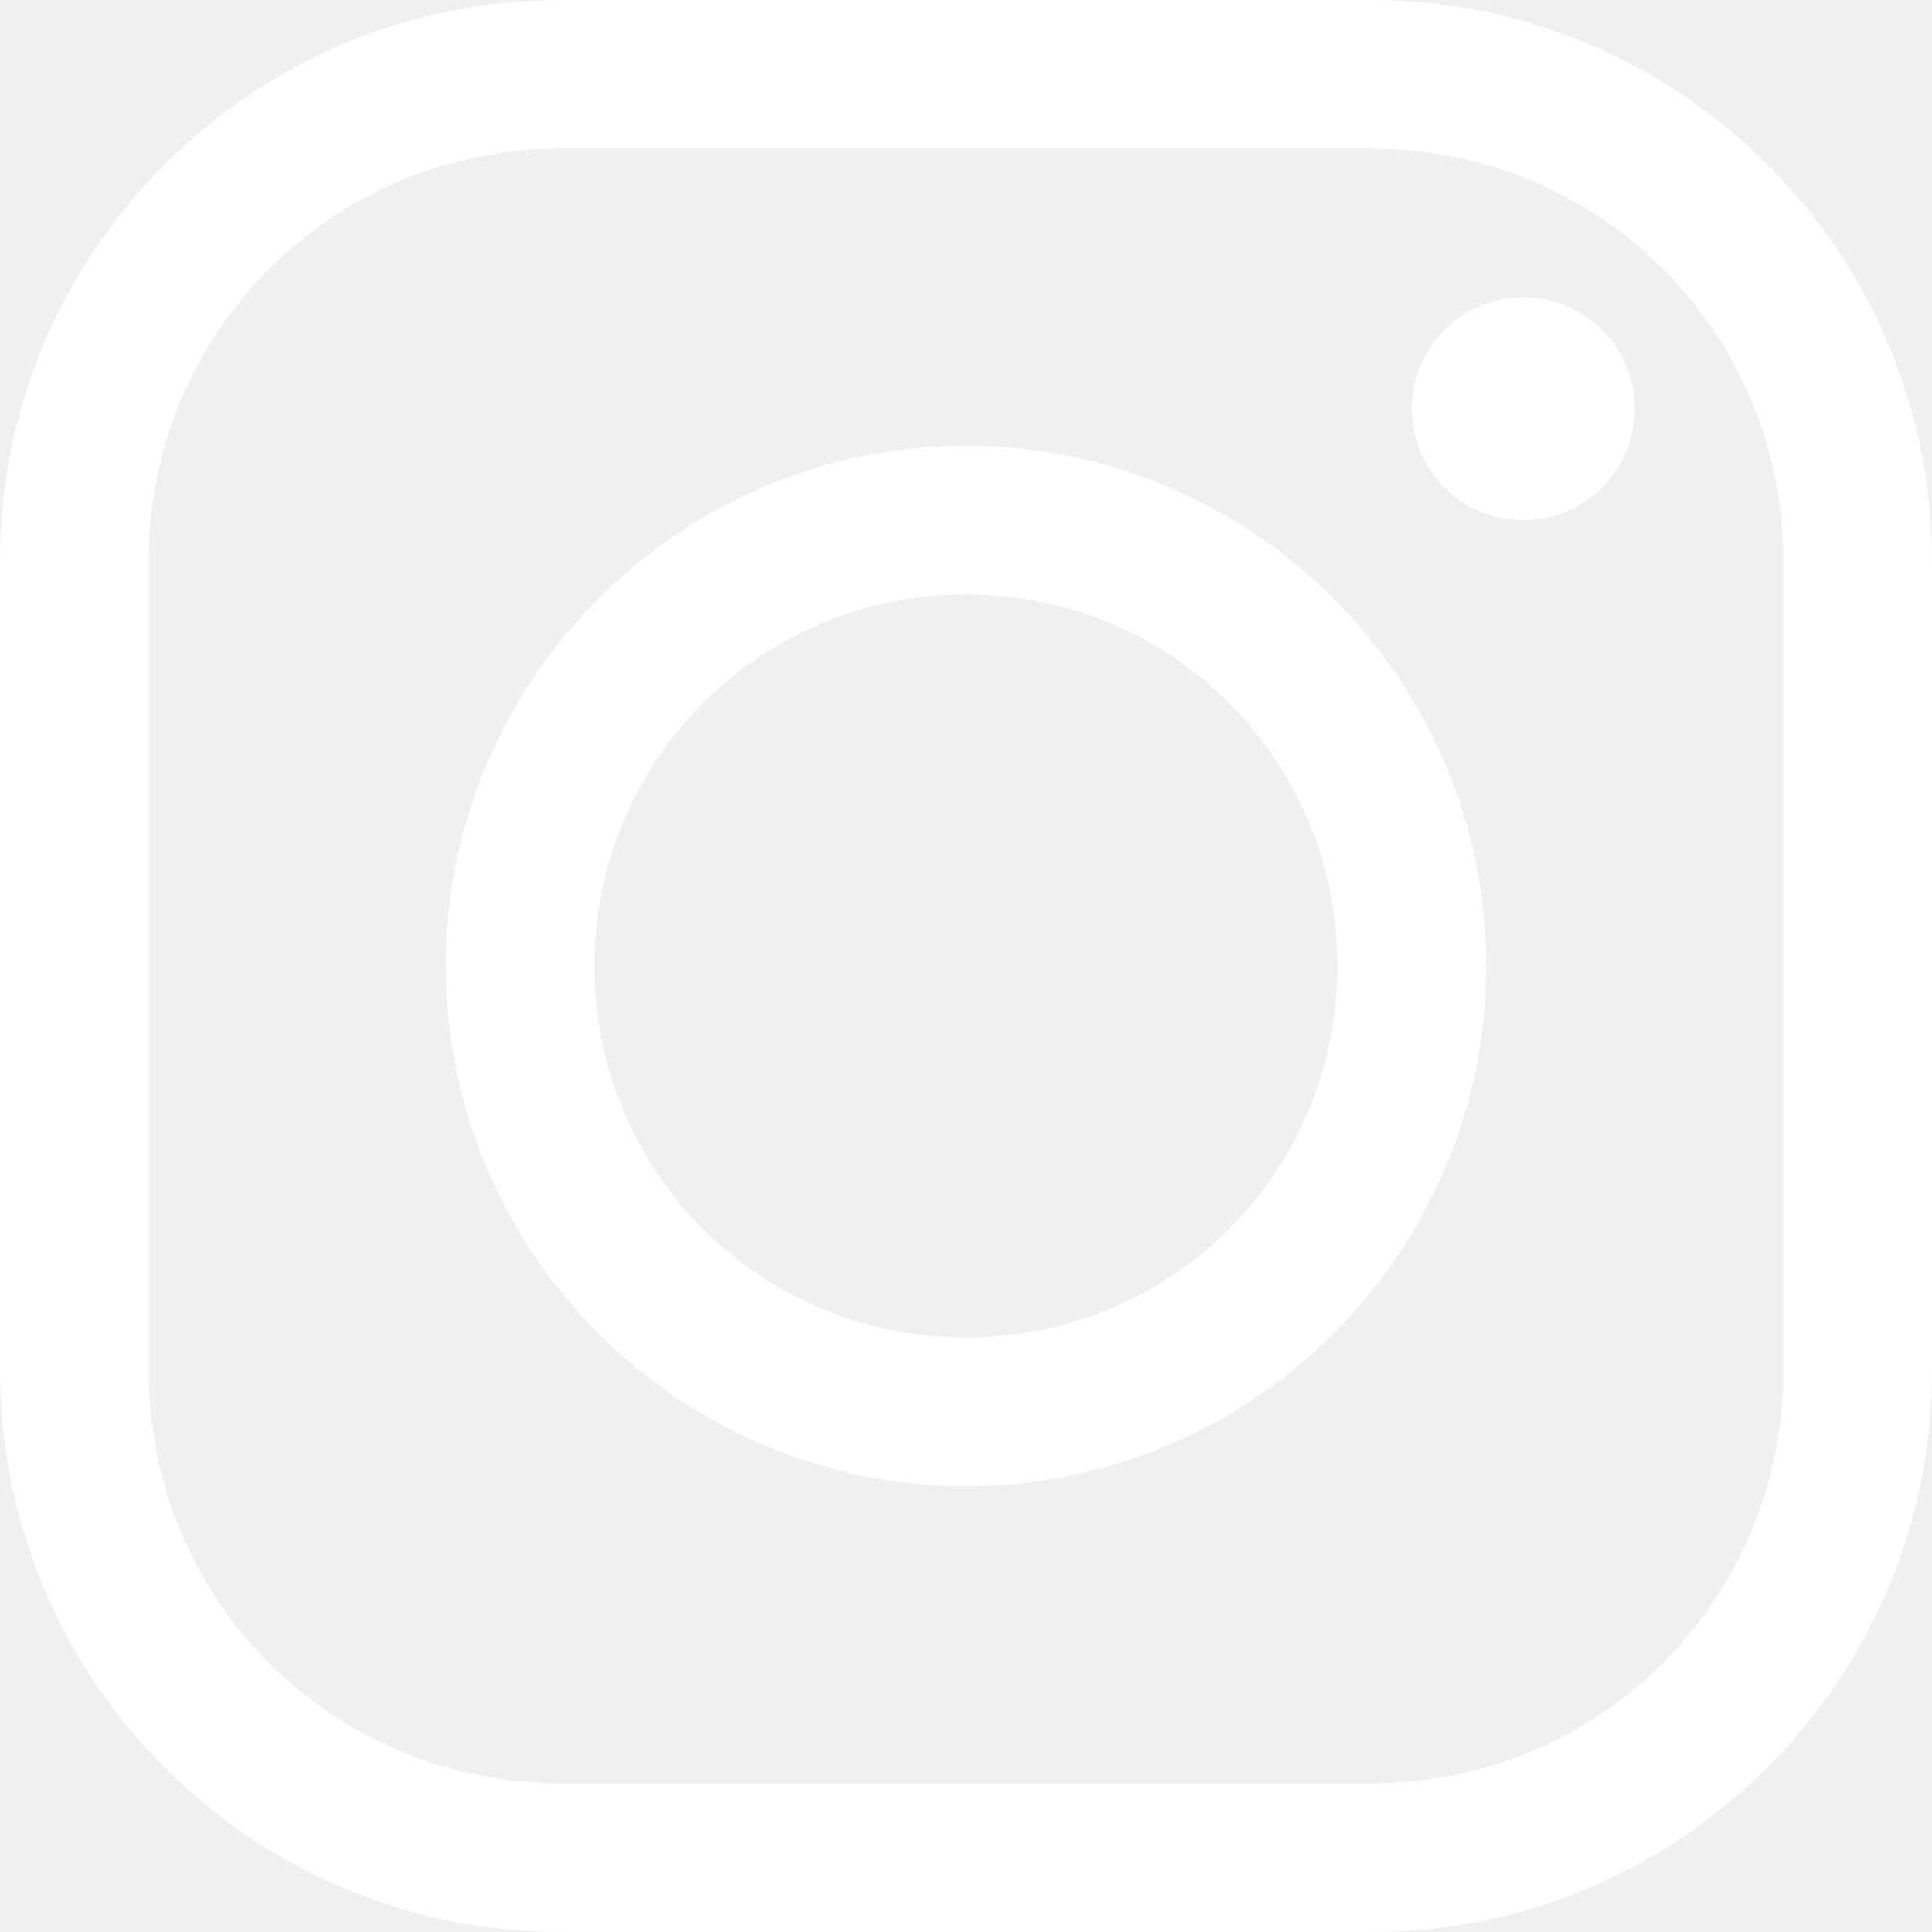
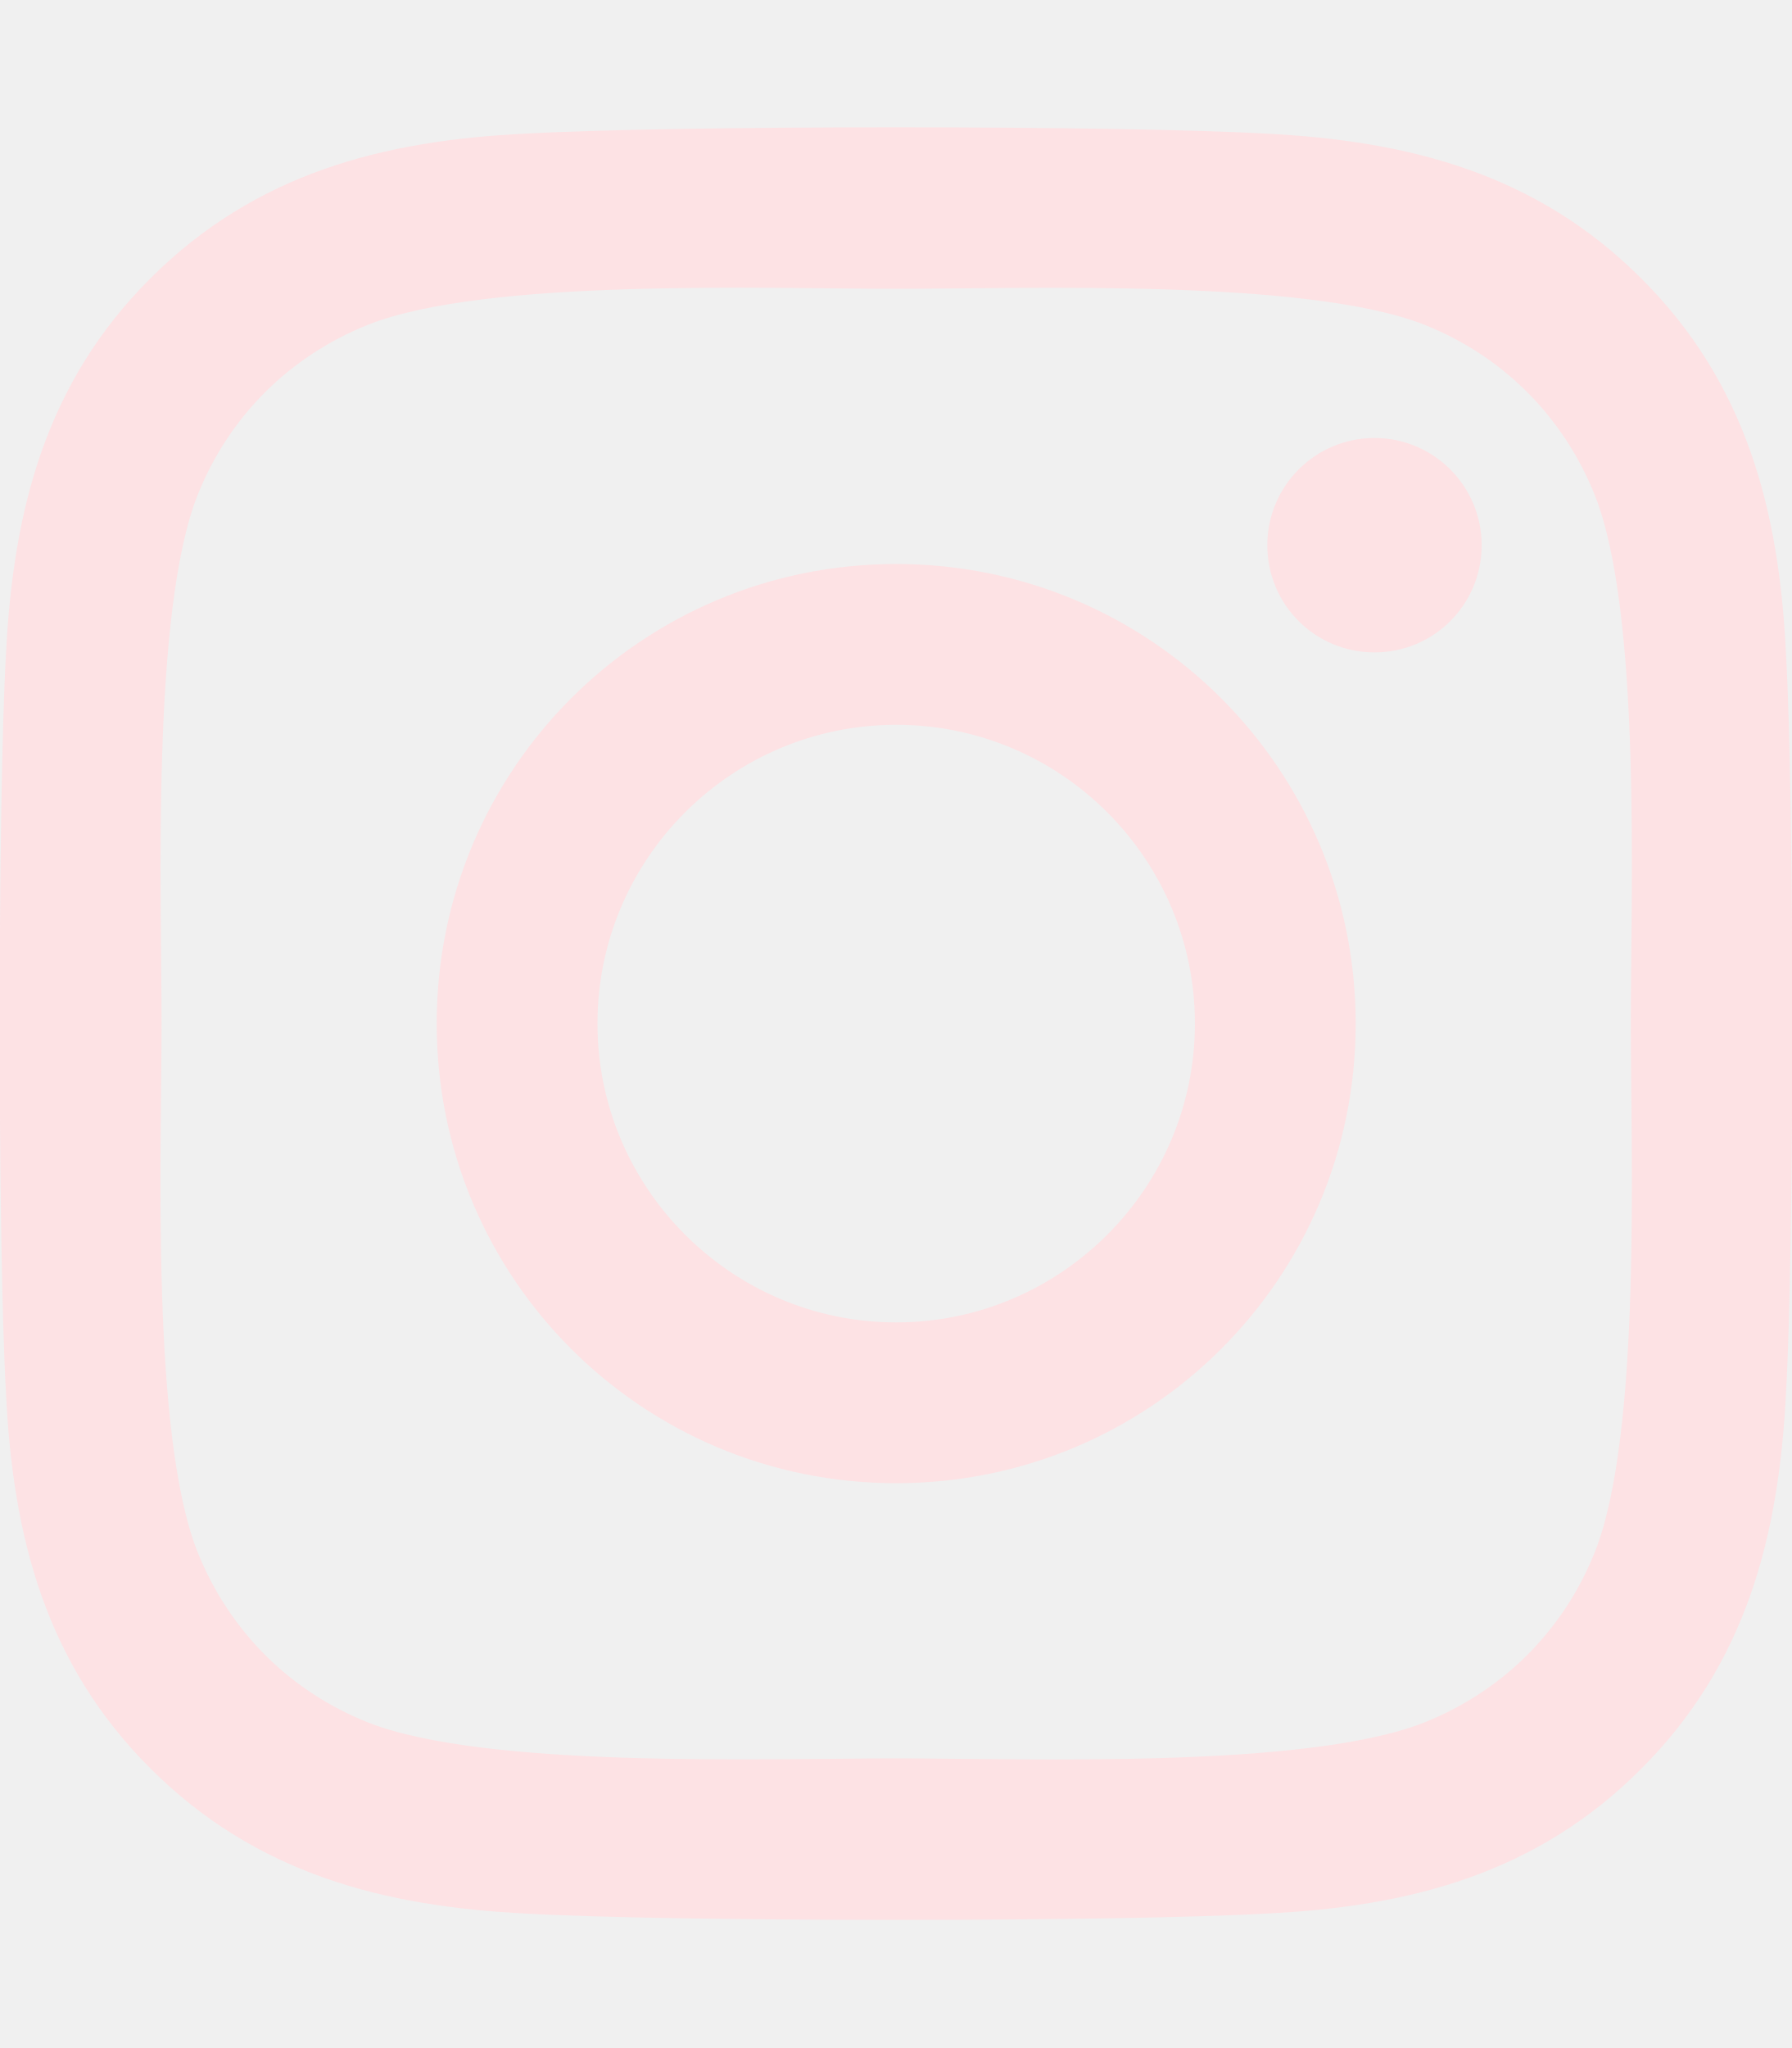
- <svg xmlns="http://www.w3.org/2000/svg" viewBox="0,0,256,256" width="26px" height="26px">
-   <g fill="white" fill-rule="nonzero" stroke="none" stroke-width="1" stroke-linecap="butt" stroke-linejoin="miter" stroke-miterlimit="10" stroke-dasharray="" stroke-dashoffset="0" font-family="none" font-weight="none" font-size="none" text-anchor="none" style="mix-blend-mode: normal">
-     <g transform="scale(9.84615,9.84615)">
-       <path d="M7.547,0c-4.156,0 -7.547,3.391 -7.547,7.547v10.906c0,4.156 3.391,7.547 7.547,7.547h10.906c4.156,0 7.547,-3.391 7.547,-7.547v-10.906c0,-4.156 -3.391,-7.547 -7.547,-7.547zM7.547,2h10.906c3.074,0 5.547,2.469 5.547,5.547v10.906c0,3.074 -2.469,5.547 -5.547,5.547h-10.906c-3.074,0 -5.547,-2.469 -5.547,-5.547v-10.906c0,-3.074 2.469,-5.547 5.547,-5.547zM20.5,4c-0.828,0 -1.5,0.672 -1.5,1.5c0,0.828 0.672,1.5 1.5,1.5c0.828,0 1.5,-0.672 1.5,-1.5c0,-0.828 -0.672,-1.5 -1.5,-1.5zM13,6c-3.855,0 -7,3.145 -7,7c0,3.855 3.145,7 7,7c3.855,0 7,-3.145 7,-7c0,-3.855 -3.145,-7 -7,-7zM13,8c2.773,0 5,2.227 5,5c0,2.773 -2.227,5 -5,5c-2.773,0 -5,-2.227 -5,-5c0,-2.773 2.227,-5 5,-5z" />
-     </g>
-   </g>
+ <svg xmlns="http://www.w3.org/2000/svg" viewBox="0 0 448 512">
+   <path fill="#FDE2E4" d="M224.1 141c-63.6 0-114.9 51.3-114.9 114.9s51.3 114.9 114.9 114.9S339 319.5 339 255.9 287.7 141 224.1 141zm0 189.6c-41.1 0-74.7-33.5-74.7-74.7s33.5-74.7 74.7-74.7 74.7 33.5 74.7 74.7-33.6 74.7-74.7 74.7zm146.4-194.3c0 14.9-12 26.8-26.8 26.8-14.9 0-26.8-12-26.8-26.8s12-26.8 26.8-26.8 26.8 12 26.8 26.8zm76.1 27.2c-1.7-35.9-9.9-67.7-36.2-93.9-26.2-26.2-58-34.4-93.9-36.2-37-2.1-147.9-2.1-184.9 0-35.8 1.7-67.6 9.9-93.9 36.1s-34.4 58-36.2 93.9c-2.1 37-2.1 147.9 0 184.9 1.7 35.9 9.9 67.7 36.2 93.9s58 34.4 93.9 36.2c37 2.1 147.9 2.1 184.9 0 35.9-1.7 67.7-9.9 93.9-36.2 26.2-26.2 34.4-58 36.2-93.9 2.1-37 2.1-147.8 0-184.8zM398.8 388c-7.8 19.6-22.9 34.7-42.6 42.6-29.5 11.7-99.5 9-132.1 9s-102.7 2.6-132.1-9c-19.6-7.8-34.7-22.9-42.6-42.6-11.7-29.5-9-99.5-9-132.1s-2.6-102.7 9-132.1c7.8-19.6 22.9-34.7 42.6-42.6 29.5-11.7 99.5-9 132.1-9s102.7-2.6 132.1 9c19.6 7.8 34.7 22.9 42.6 42.6 11.7 29.5 9 99.5 9 132.1s2.7 102.7-9 132.1z" />
</svg>
